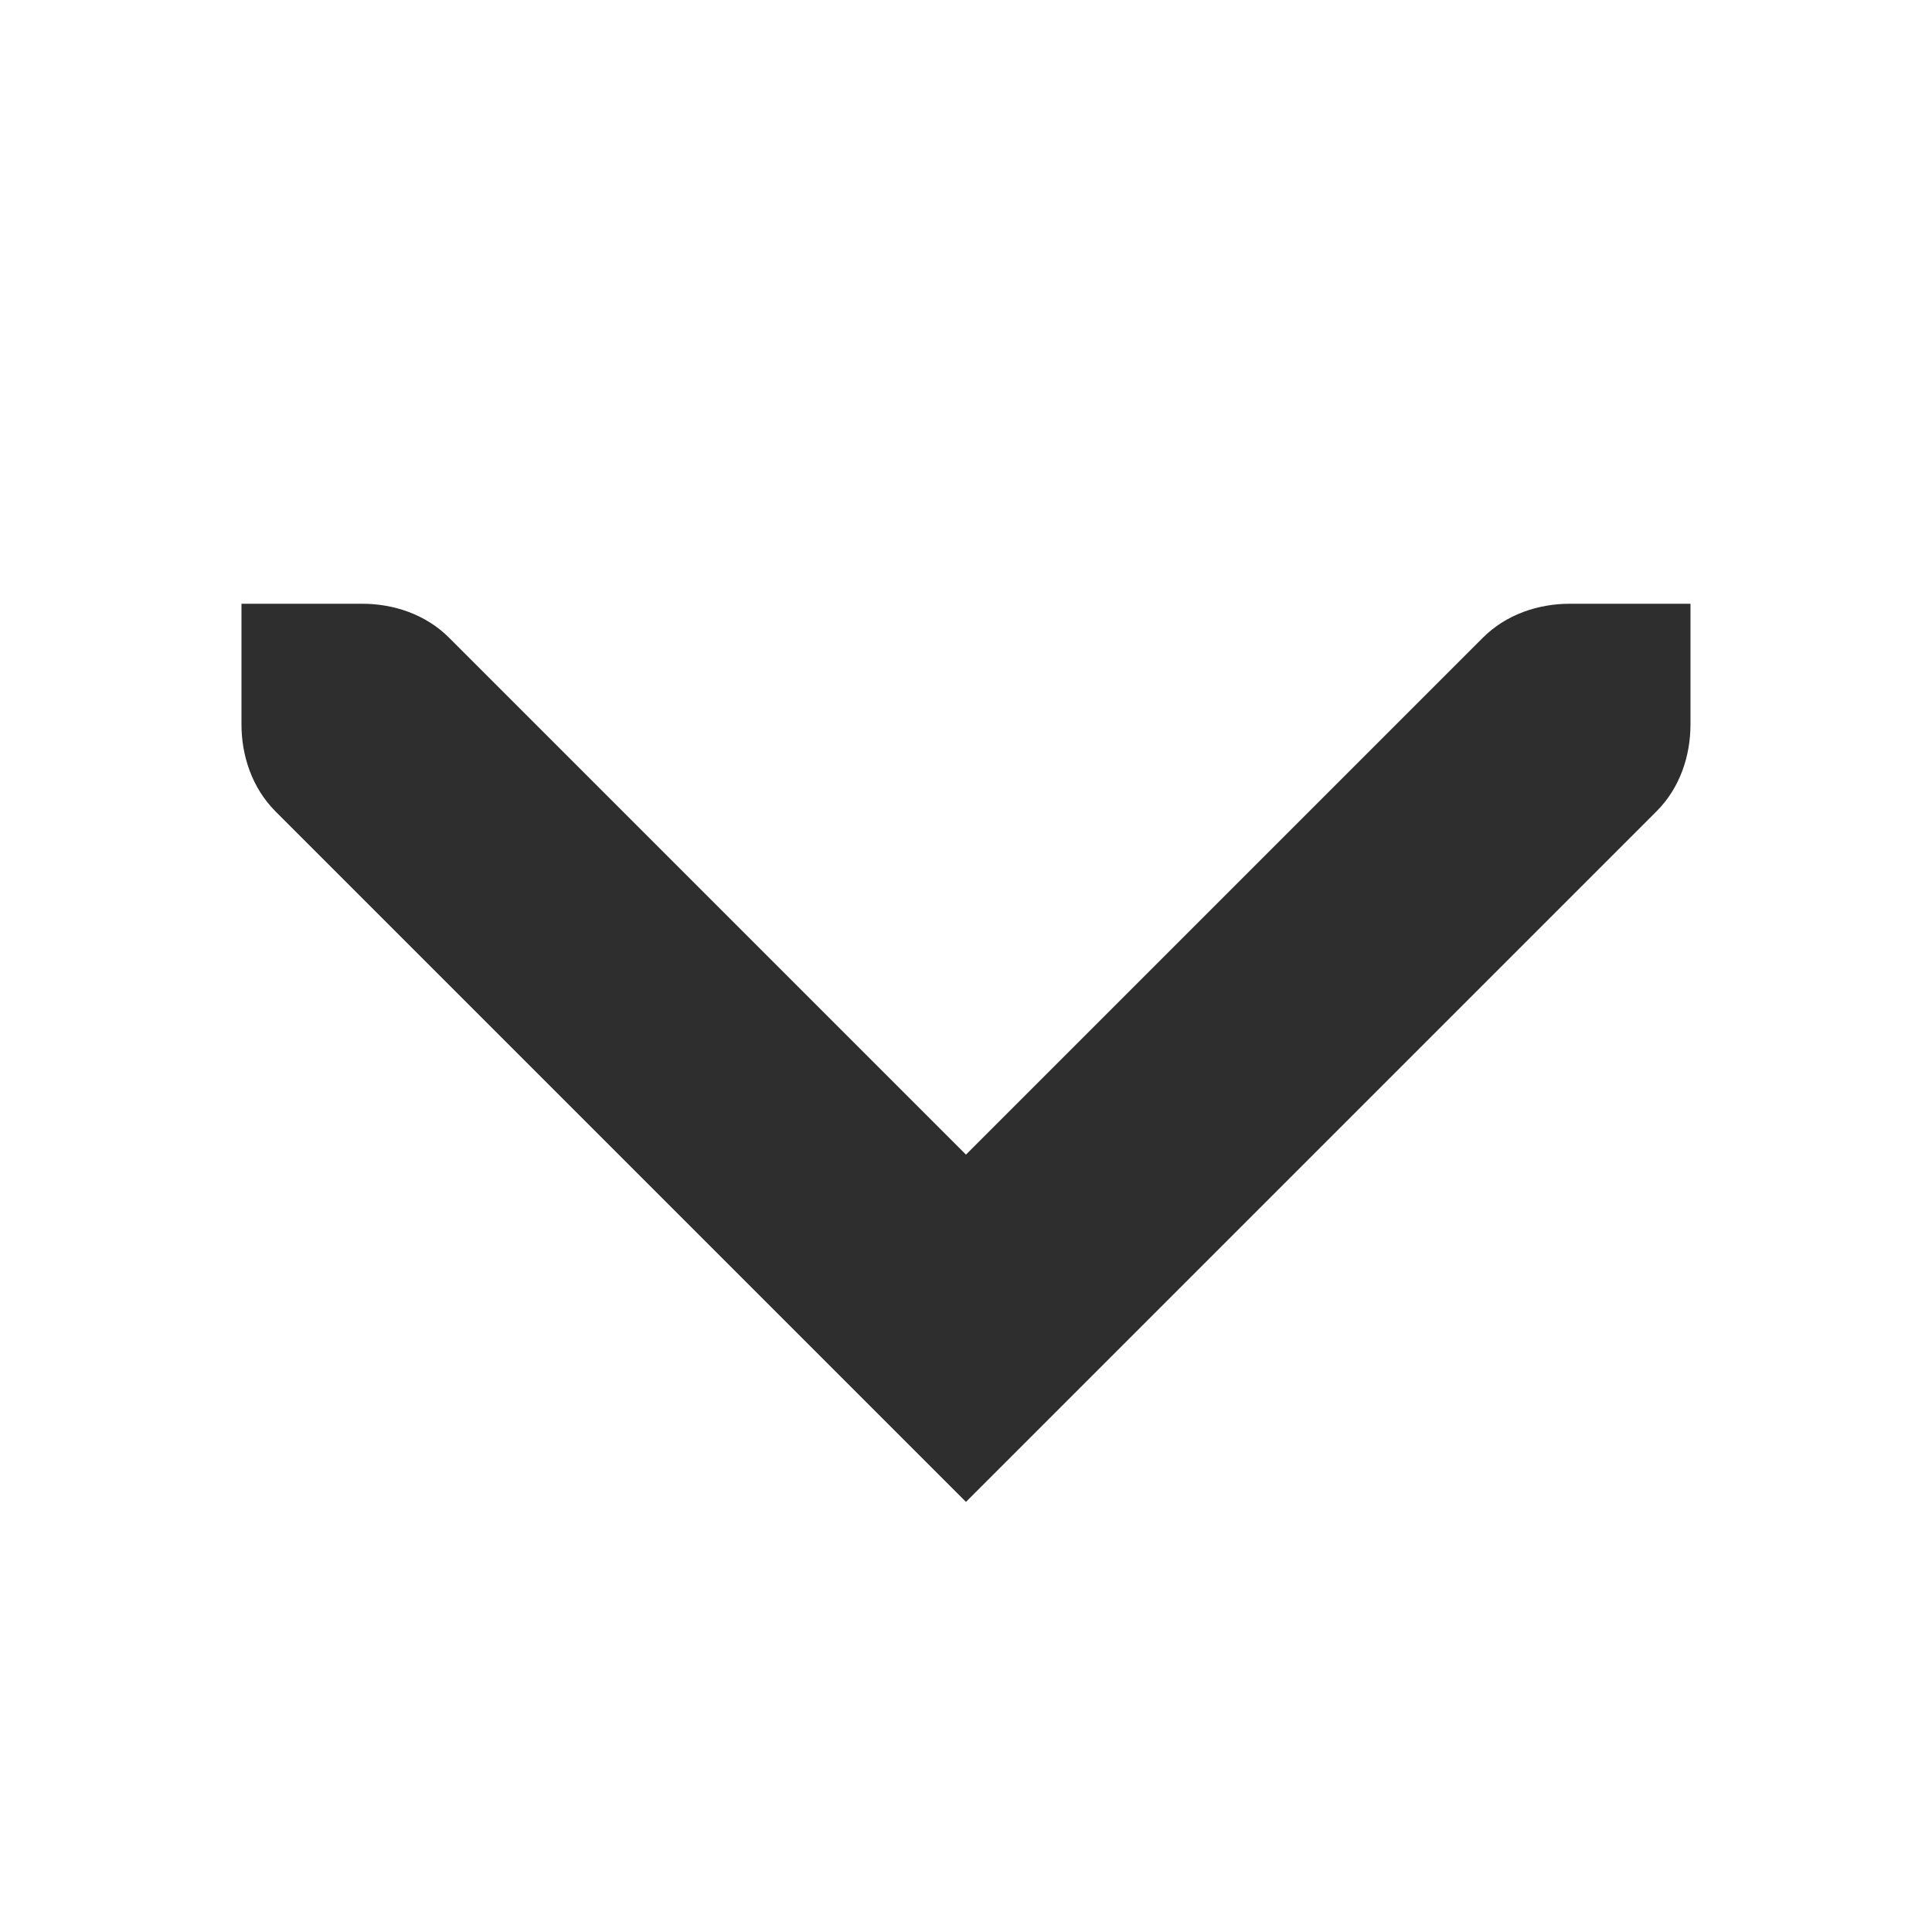
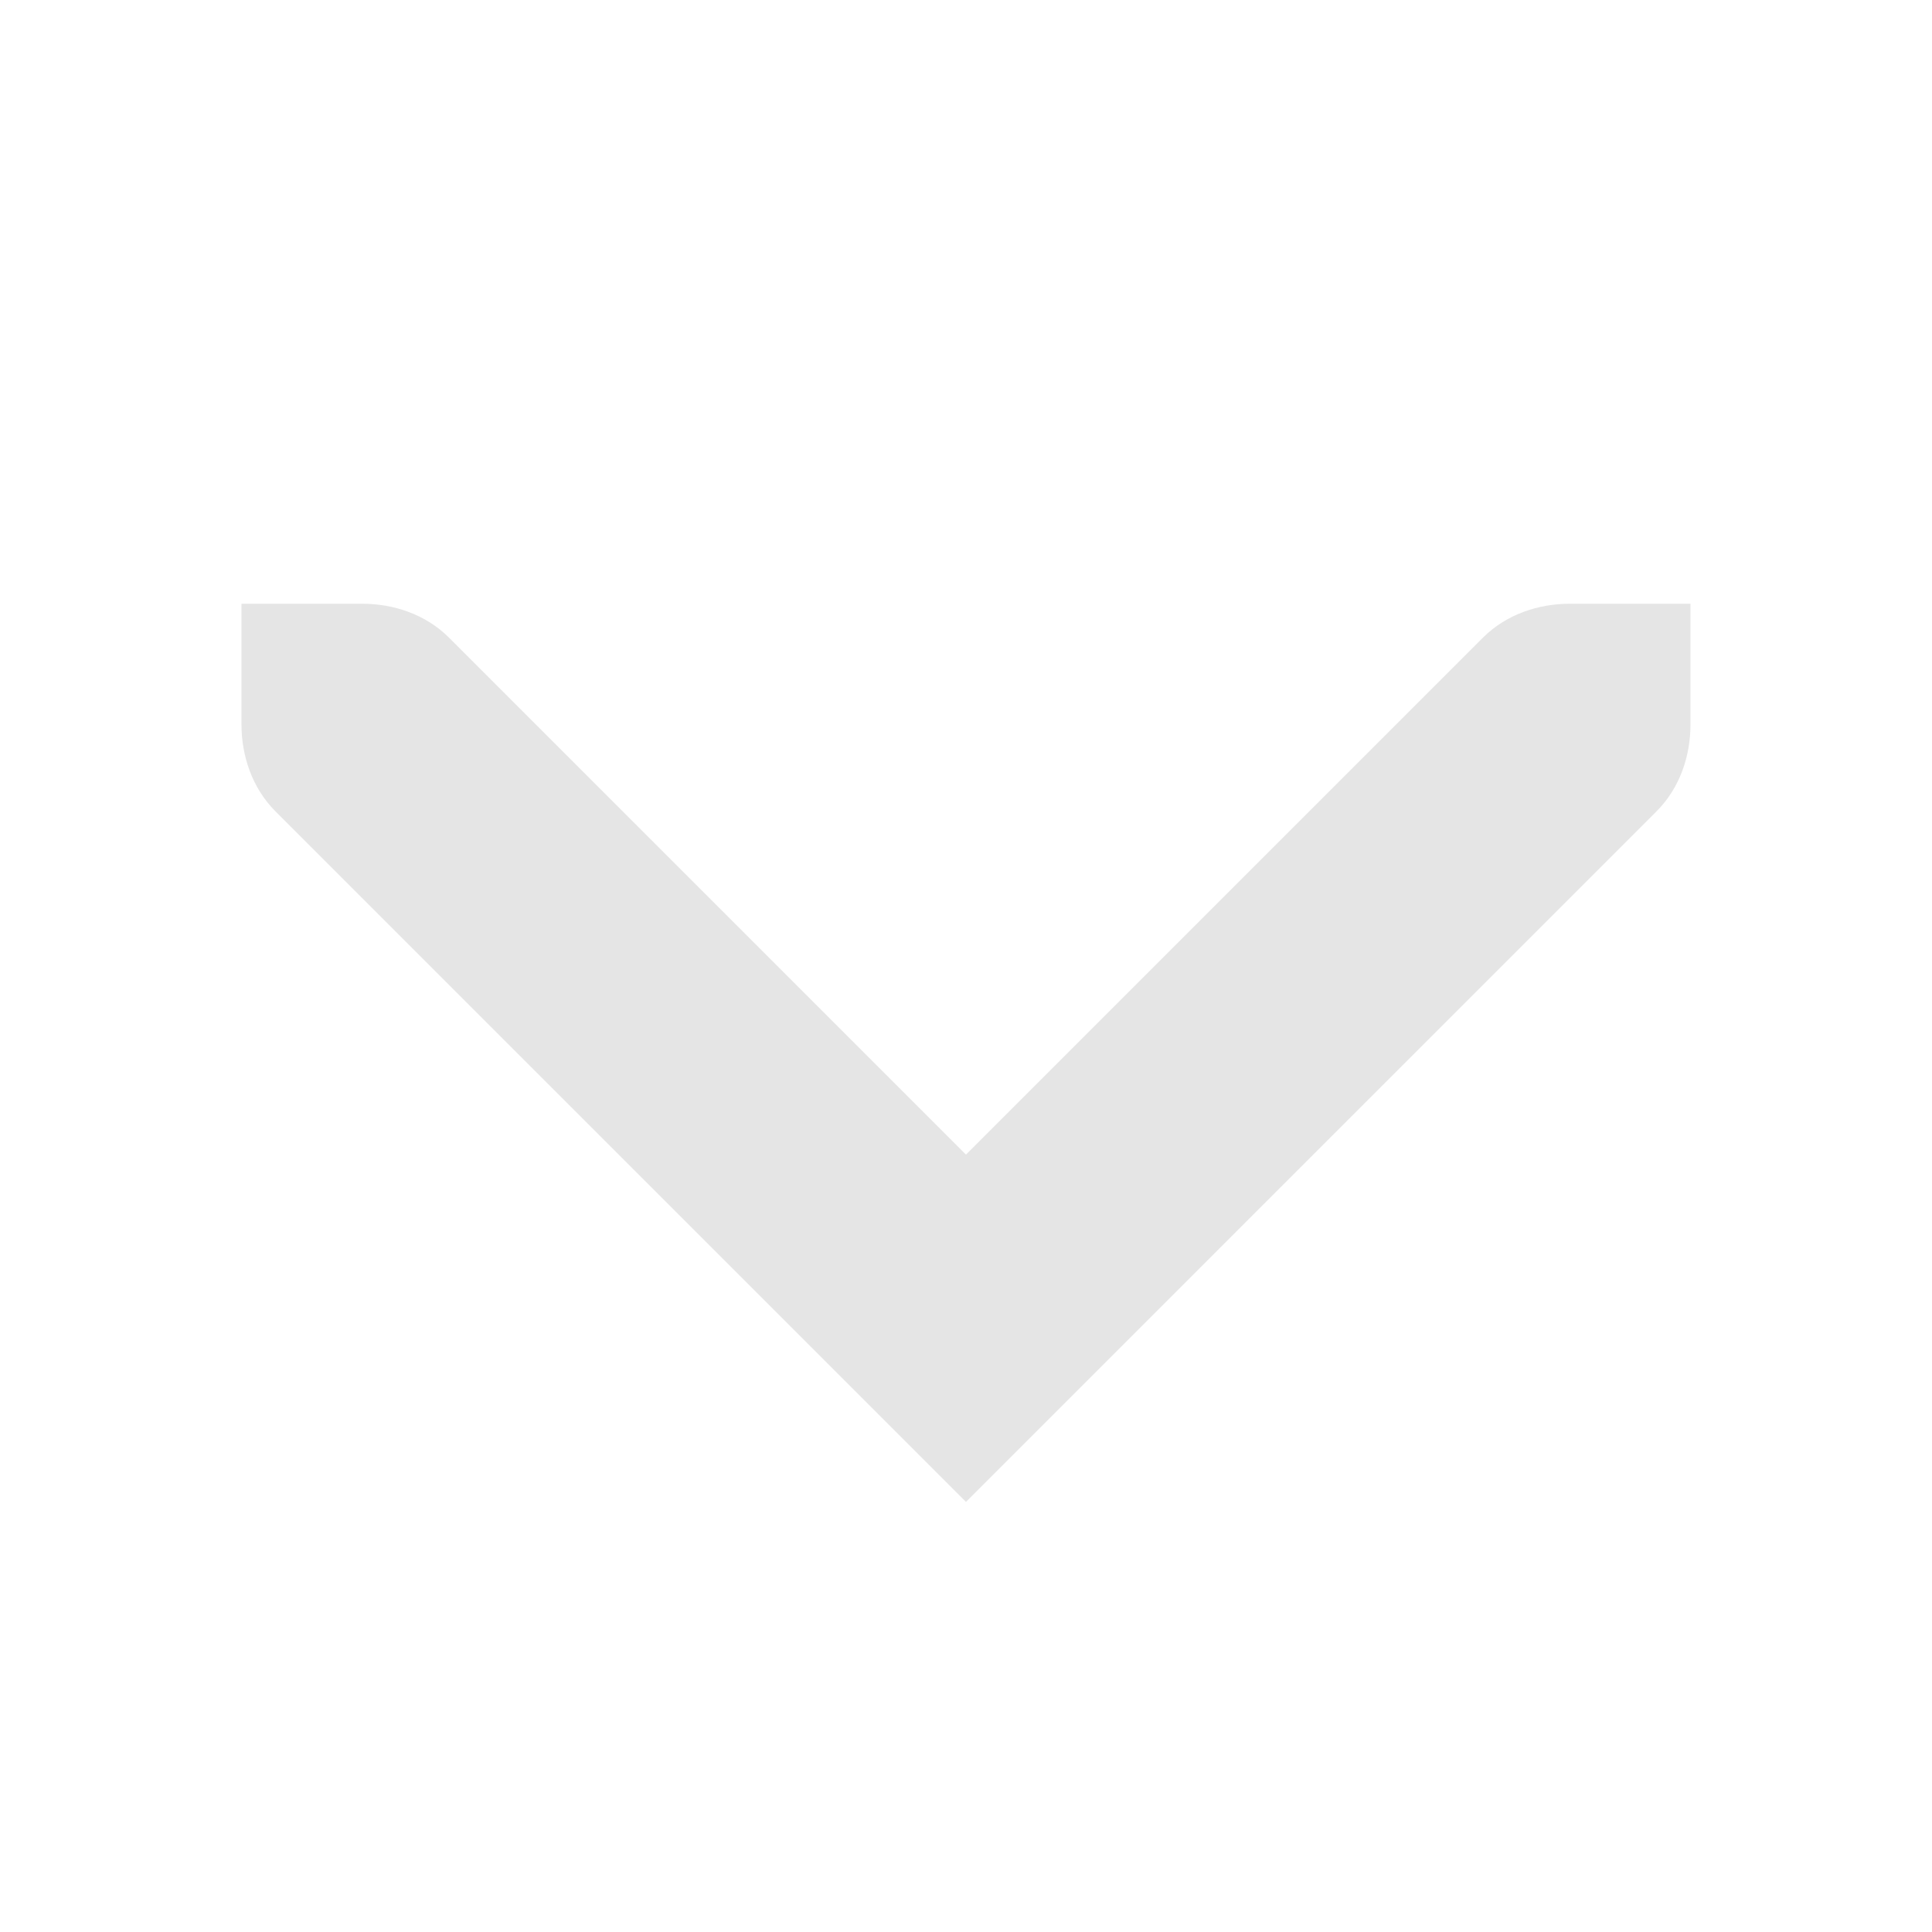
<svg xmlns="http://www.w3.org/2000/svg" xmlns:ns1="http://www.openswatchbook.org/uri/2009/osb" width="32" viewBox="0 0 32 32" version="1.1" id="svg7384" height="32">
  <defs id="defs7386">
    <linearGradient ns1:paint="solid" id="linearGradient19282" gradientTransform="matrix(-2.736579,0.2820293,-0.1890831,-0.9998832,239.5401,-879.4556)">
      <stop style="stop-color:#666666;stop-opacity:1;" offset="0" id="stop19284" />
    </linearGradient>
  </defs>
  <g transform="translate(-141.0002,-791)" style="display:inline" id="layer9" />
  <g transform="translate(-141.0002,-791)" style="display:inline" id="layer10" />
  <g transform="translate(-141.0002,-791)" id="layer11" />
  <g transform="translate(-141.0002,-791)" style="display:inline" id="layer13" />
  <g transform="translate(-141.0002,-791)" id="layer14" />
  <g transform="translate(-141.0002,-791)" style="display:inline" id="layer15" />
  <g transform="translate(-141.0002,-791)" style="display:inline" id="g71291" />
  <g transform="translate(-141.0002,-791)" style="display:inline" id="g4953" />
  <g style="display:inline" id="g11722" transform="matrix(2,0,0,2,-362.0004,-1494)">
    <rect transform="rotate(90)" style="color:#bebebe;display:inline;overflow:visible;visibility:visible;fill:none;stroke:none;stroke-width:1;marker:none;enable-background:new" id="rect11718" y="-197" x="747" height="16" width="16" />
-     <path style="display:inline;fill:#2e2e2e;fill-opacity:1;stroke:none" d="m 189,759.438 -5.719,-5.719 C 183.086,753.523 183,753.256 183,753 v -1 h 1 c 0.256,0 0.523,0.085 0.719,0.281 l 4.281,4.281 4.281,-4.281 C 193.477,752.085 193.745,752 194,752 h 1 v 1 c 0,0.256 -0.085,0.523 -0.281,0.719 z" id="path11720" />
+     <path style="display:inline;fill:#e5e5e5;fill-opacity:1;stroke:none" d="m 189,759.438 -5.719,-5.719 C 183.086,753.523 183,753.256 183,753 v -1 h 1 c 0.256,0 0.523,0.085 0.719,0.281 l 4.281,4.281 4.281,-4.281 C 193.477,752.085 193.745,752 194,752 h 1 v 1 c 0,0.256 -0.085,0.523 -0.281,0.719 z" id="path11720" />
  </g>
</svg>
